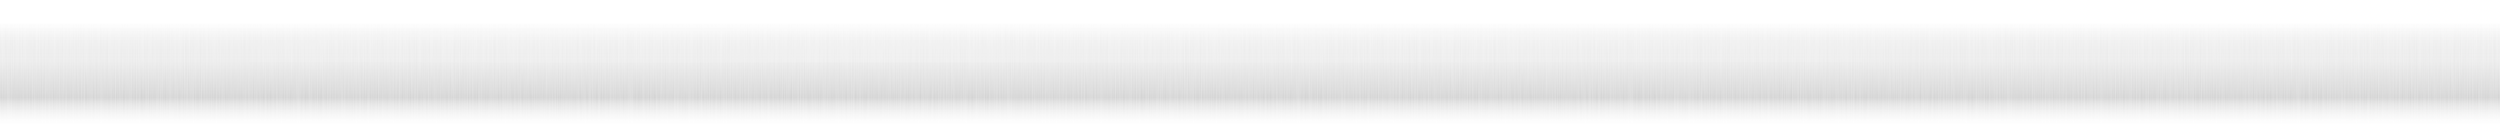
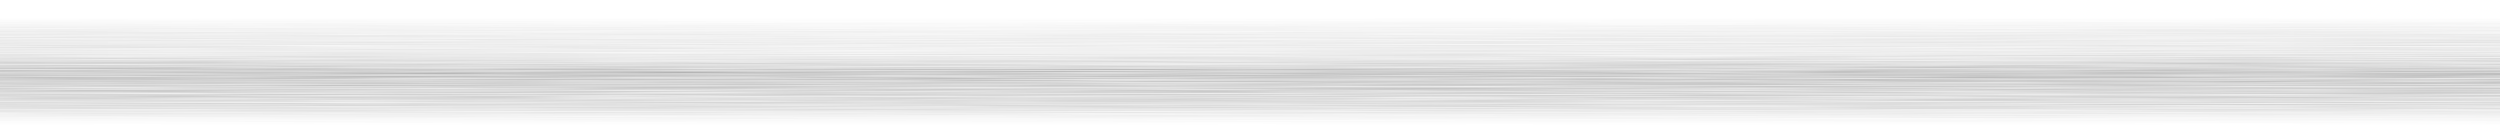
<svg xmlns="http://www.w3.org/2000/svg" width="800" height="40" viewBox="0 0 800 40" preserveAspectRatio="none">
  <defs>
    <filter id="brushed" x="0" y="0" width="100%" height="100%">
-       <feTurbulence type="fractalNoise" baseFrequency="2.4 0.04" numOctaves="3" seed="7" stitchTiles="stitch" />
-       <feColorMatrix type="matrix" values="0 0 0 0 1                                             0 0 0 0 1                                             0 0 0 0 1                                             0 0 0 0.6 0" />
+       <feTurbulence type="fractalNoise" baseFrequency="0.012 3.5" numOctaves="3" seed="7" stitchTiles="stitch" />
+       <feColorMatrix type="matrix" values="0 0 0 0 1                                             0 0 0 0 1                                             0 0 0 0 1                                             0 0 0 0.95 0" />
      <feComposite in2="SourceGraphic" operator="in" />
    </filter>
    <linearGradient id="sheen" x1="0" y1="0" x2="0" y2="1">
-       <stop offset="0%" stop-color="#ffffff" stop-opacity="0.32" />
-       <stop offset="18%" stop-color="#ffffff" stop-opacity="0.18" />
-       <stop offset="48%" stop-color="#000000" stop-opacity="0.08" />
-       <stop offset="78%" stop-color="#000000" stop-opacity="0.18" />
-       <stop offset="100%" stop-color="#ffffff" stop-opacity="0.06" />
+       <stop offset="0%" stop-color="#ffffff" stop-opacity="0.55" />
+       <stop offset="14%" stop-color="#ffffff" stop-opacity="0.32" />
+       <stop offset="42%" stop-color="#000000" stop-opacity="0.12" />
+       <stop offset="58%" stop-color="#000000" stop-opacity="0.32" />
+       <stop offset="86%" stop-color="#000000" stop-opacity="0.18" />
+       <stop offset="100%" stop-color="#ffffff" stop-opacity="0.12" />
    </linearGradient>
    <linearGradient id="hotspot" x1="0" y1="0" x2="1" y2="0">
      <stop offset="0%" stop-color="#ffffff" stop-opacity="0" />
-       <stop offset="35%" stop-color="#ffffff" stop-opacity="0.1" />
-       <stop offset="65%" stop-color="#ffffff" stop-opacity="0.04" />
+       <stop offset="35%" stop-color="#ffffff" stop-opacity="0.22" />
+       <stop offset="65%" stop-color="#ffffff" stop-opacity="0.12" />
+       <stop offset="100%" stop-color="#ffffff" stop-opacity="0" />
+     </linearGradient>
+     <linearGradient id="bevel" x1="0" y1="0" x2="0" y2="1">
+       <stop offset="0%" stop-color="#ffffff" stop-opacity="0.85" />
      <stop offset="100%" stop-color="#ffffff" stop-opacity="0" />
    </linearGradient>
  </defs>
  <rect width="800" height="40" fill="url(#sheen)" />
-   <rect width="800" height="40" fill="#888888" filter="url(#brushed)" opacity="0.55" />
-   <rect y="6" width="800" height="14" fill="url(#hotspot)" />
+   <rect width="800" height="40" fill="#888888" filter="url(#brushed)" opacity="0.85" />
+   <rect y="4" width="800" height="18" fill="url(#hotspot)" />
+   <rect y="0" width="800" height="2" fill="url(#bevel)" />
</svg>
